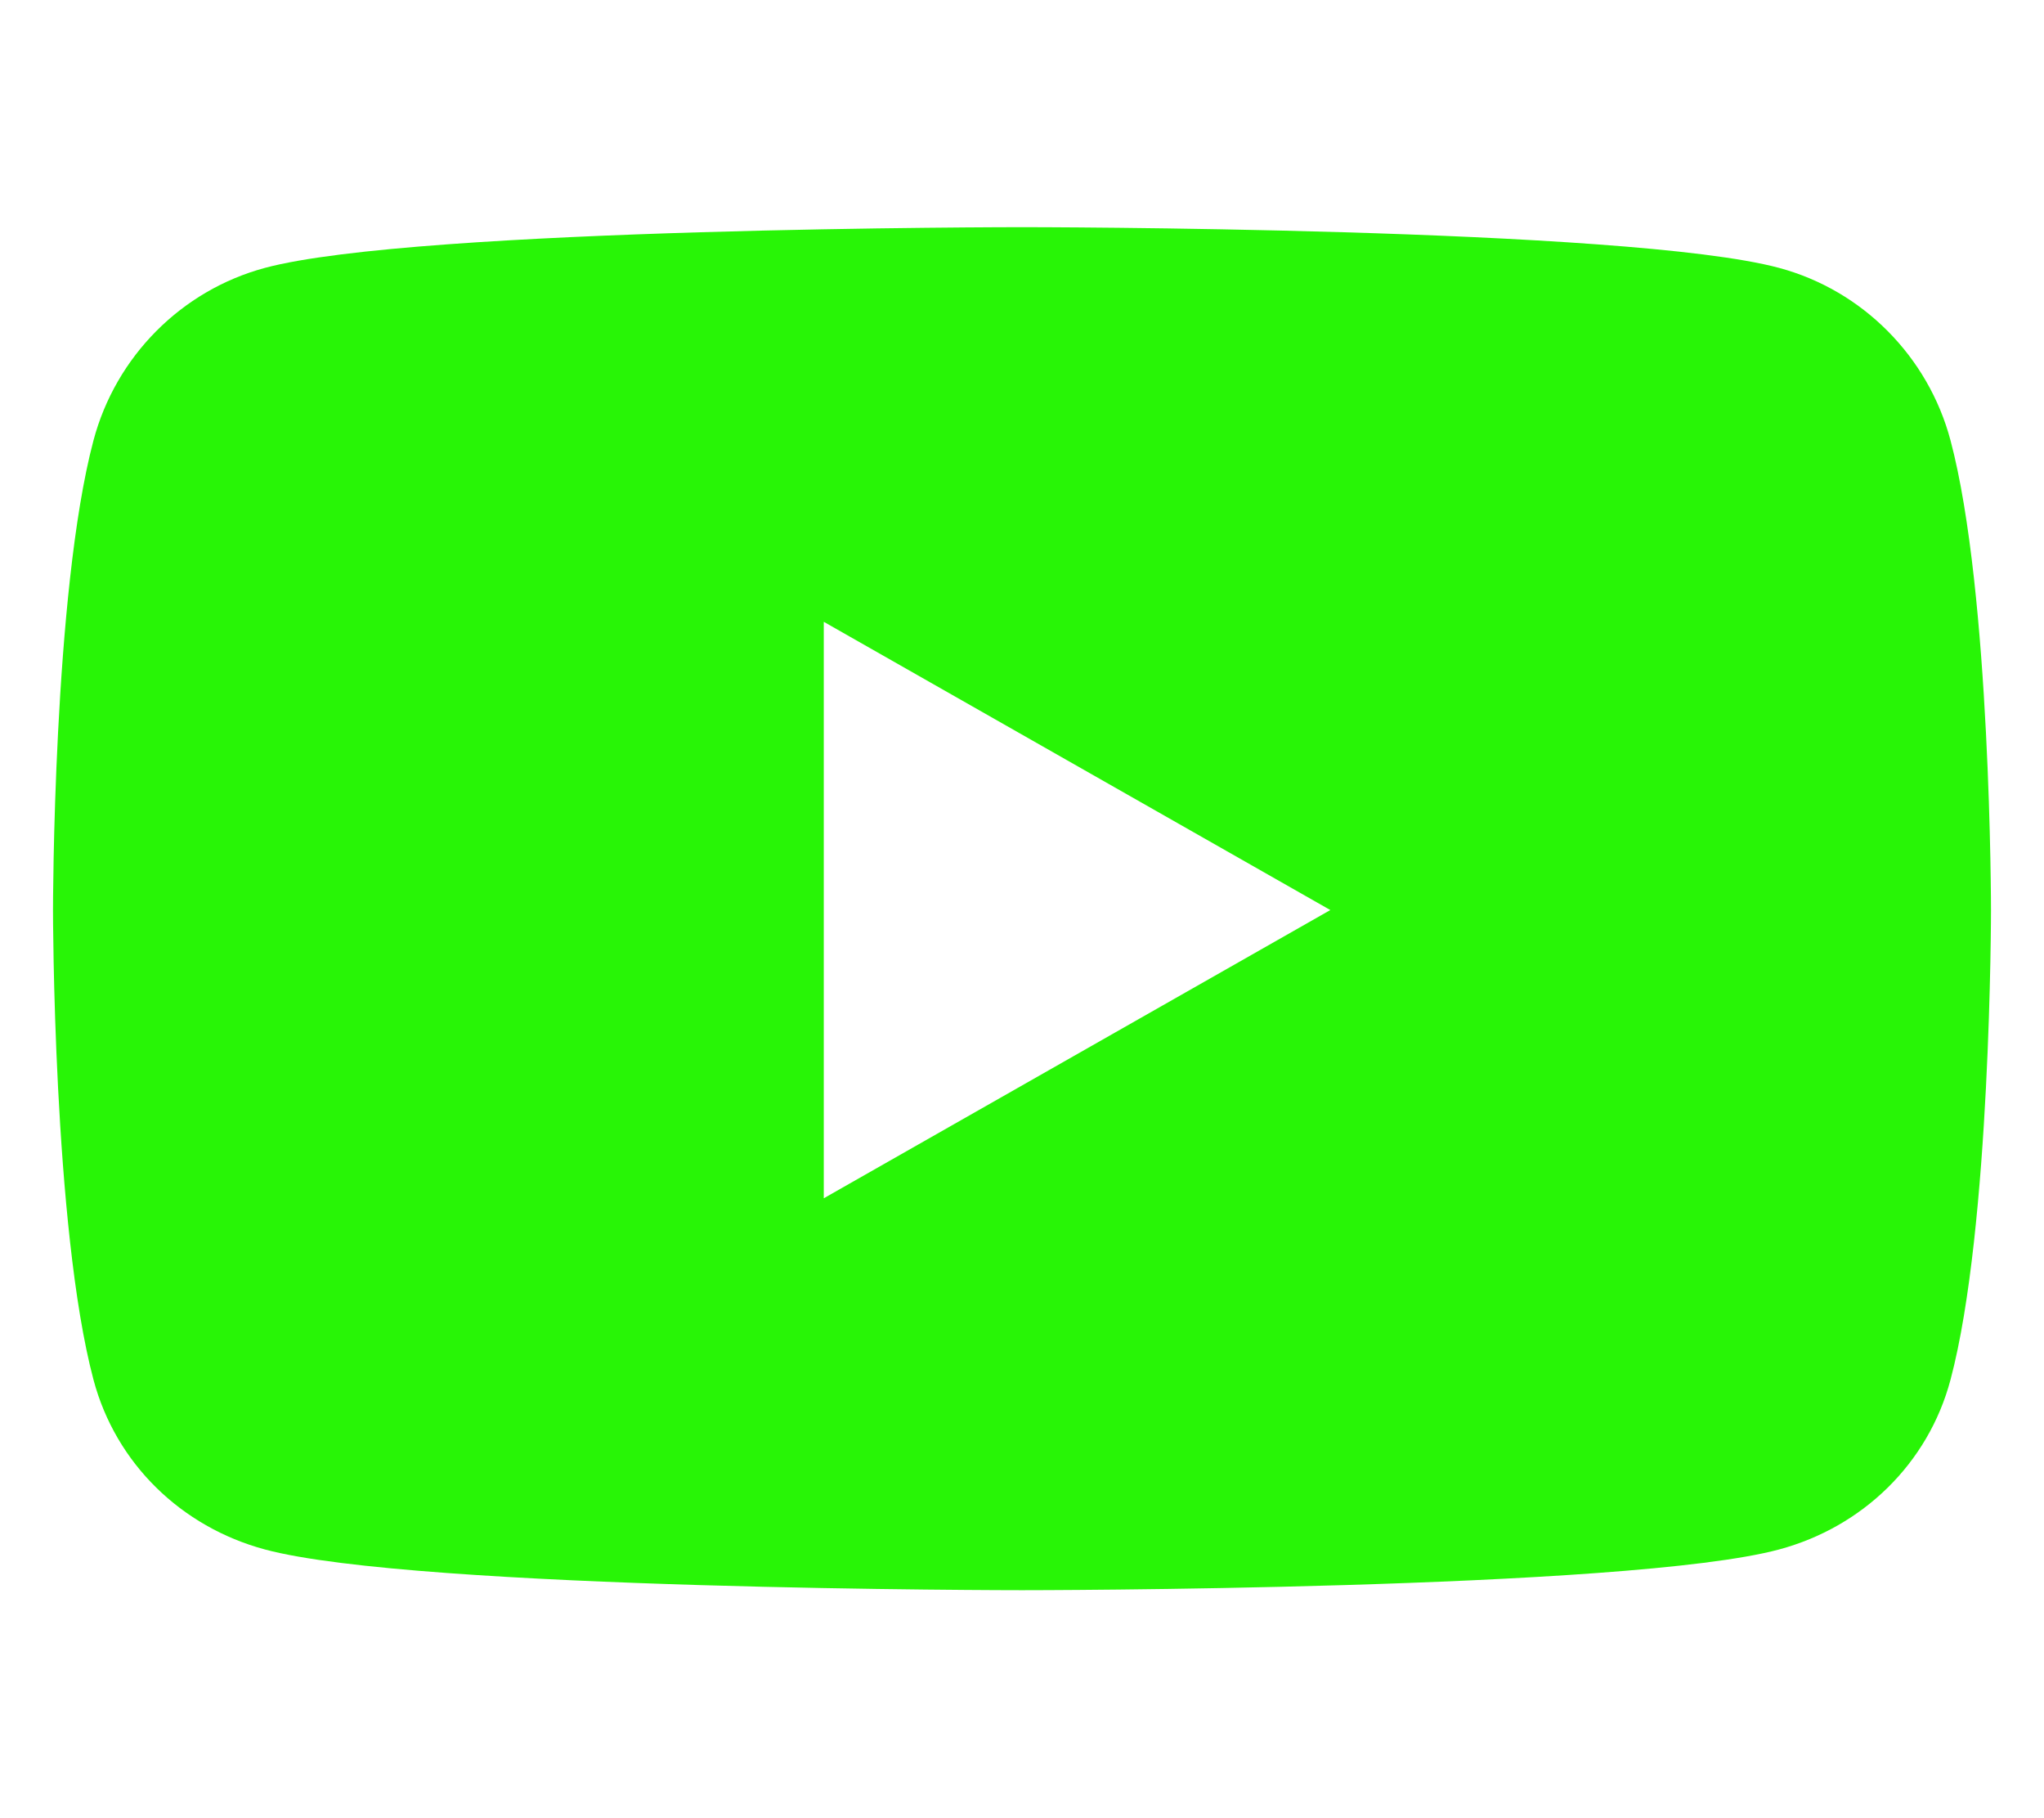
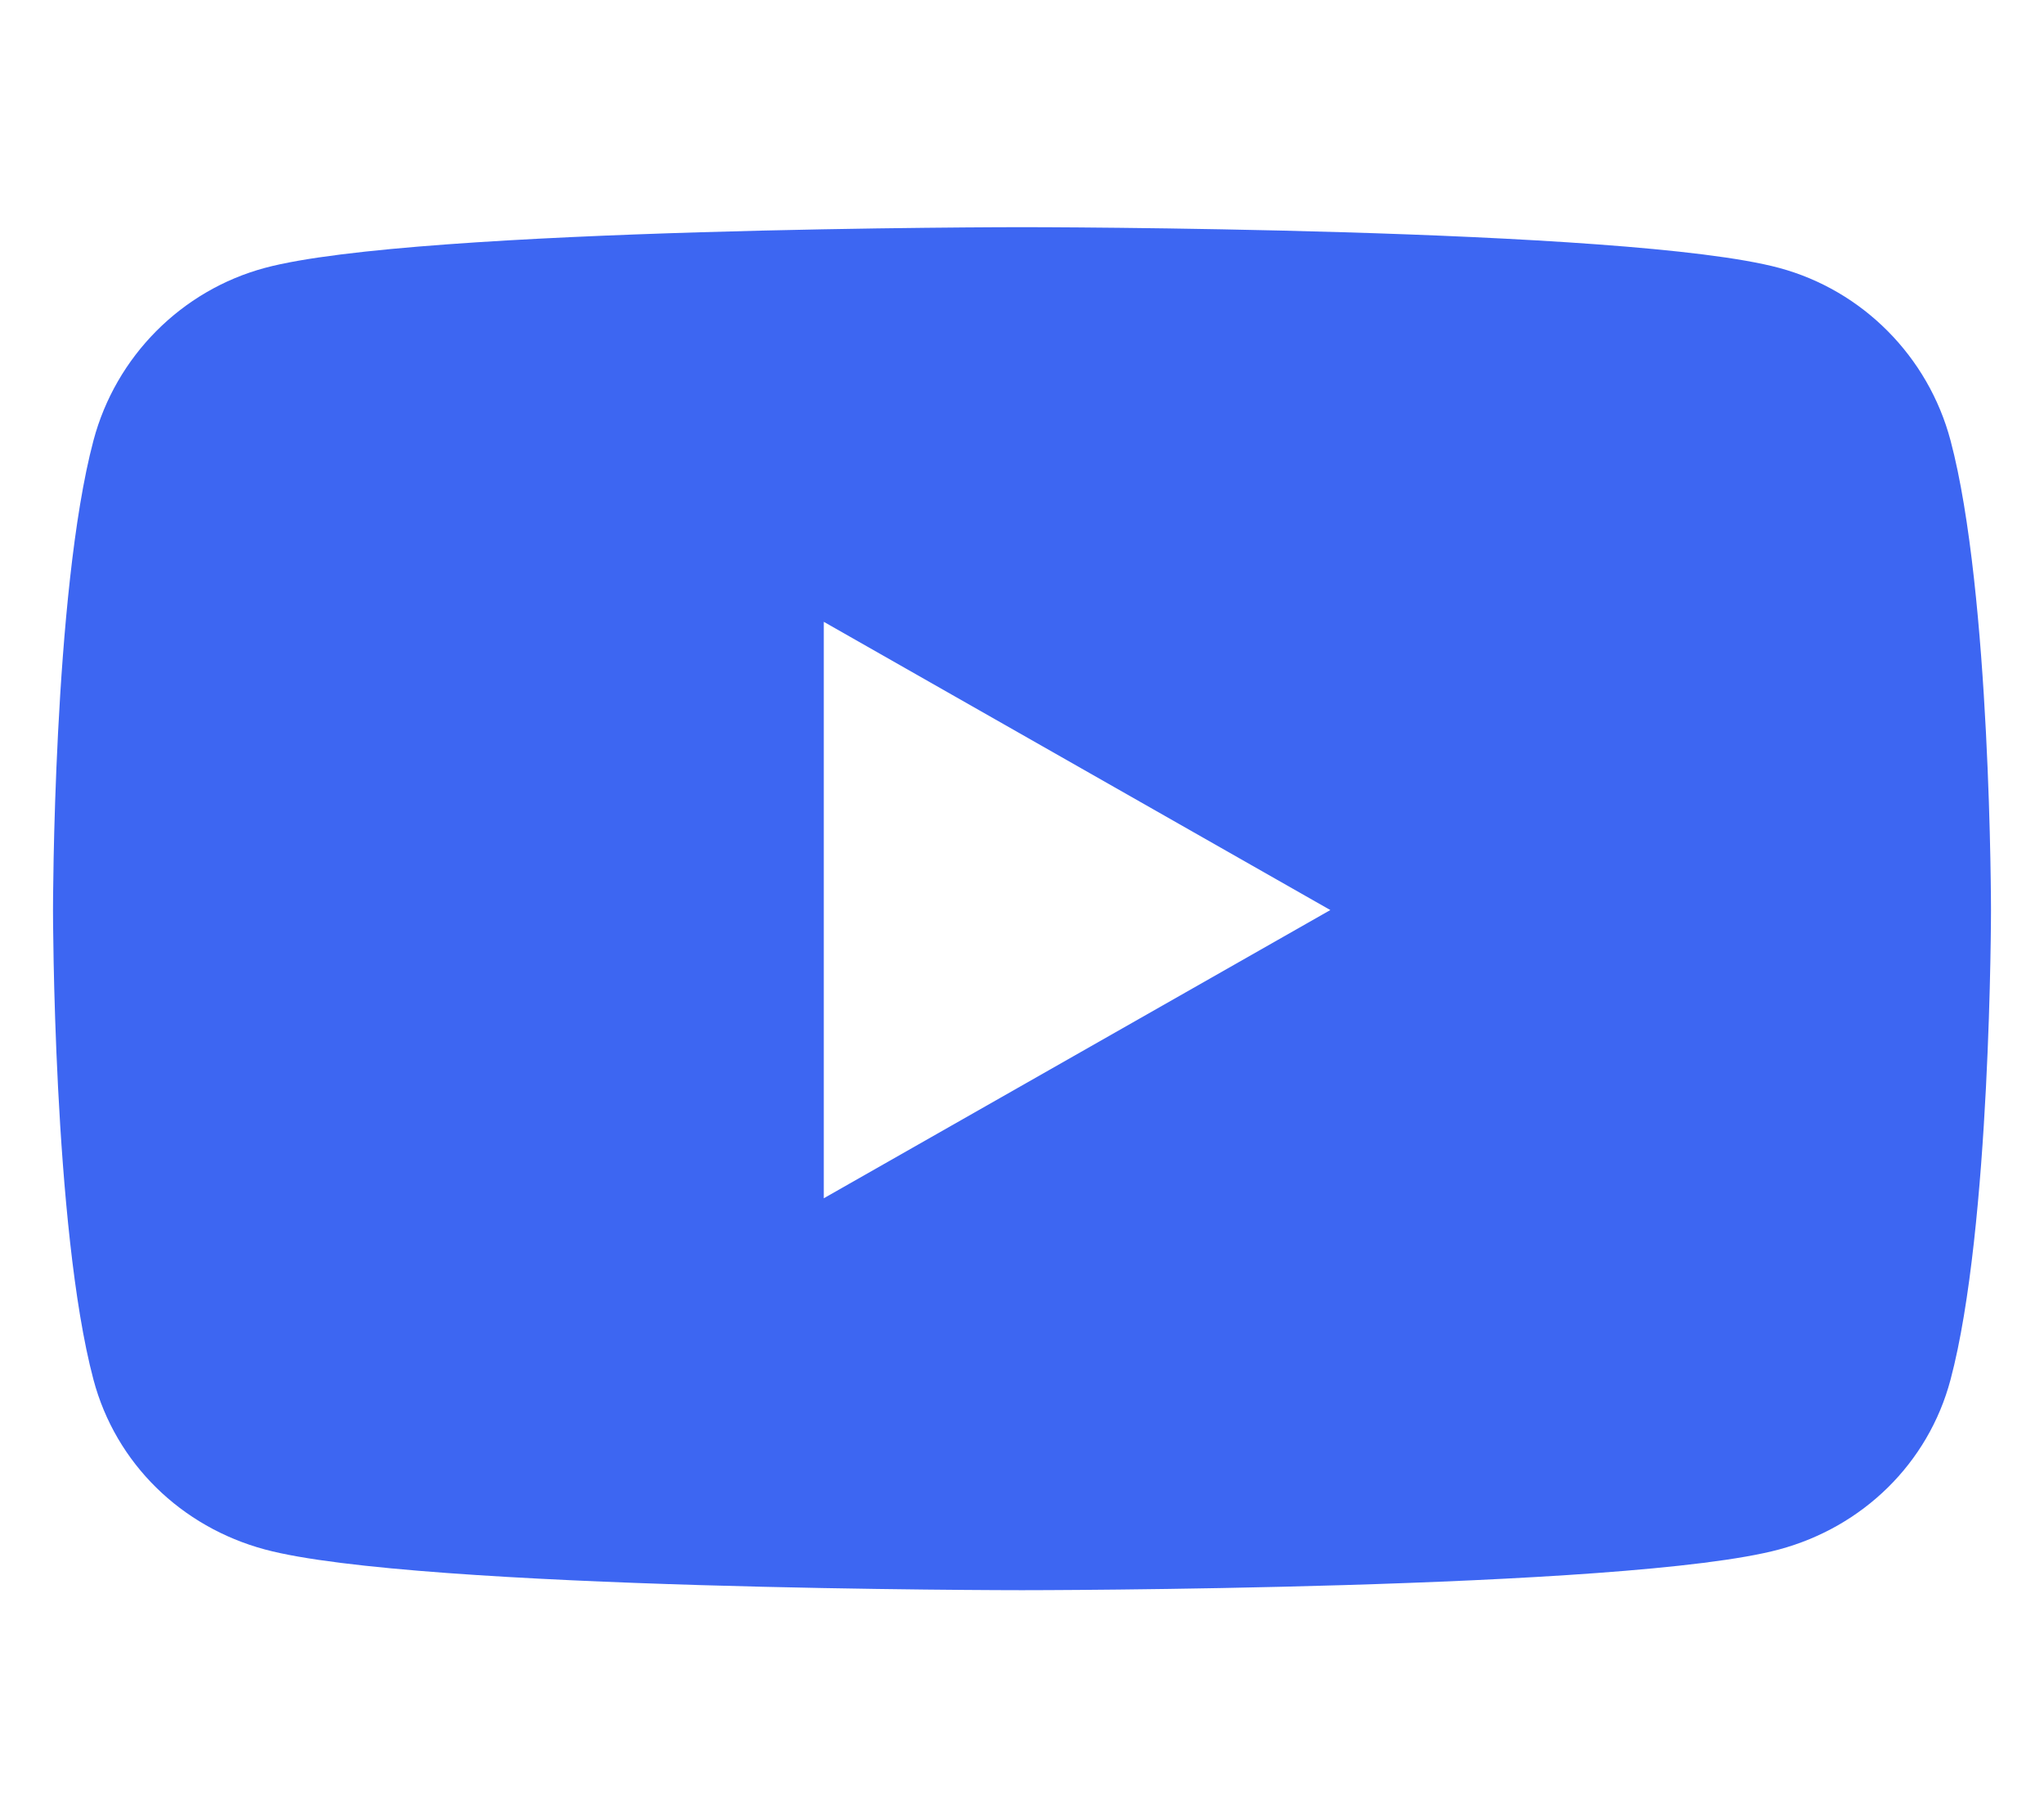
<svg xmlns="http://www.w3.org/2000/svg" width="45" height="40" viewBox="0 0 45 40" fill="none">
-   <path d="M42.942 9.694C42.451 7.846 41.005 6.391 39.17 5.897C35.842 5 22.5 5 22.5 5C22.5 5 9.158 5 5.83 5.897C3.995 6.391 2.549 7.846 2.058 9.694C1.167 13.043 1.167 20.03 1.167 20.03C1.167 20.03 1.167 27.018 2.058 30.367C2.549 32.214 3.995 33.609 5.83 34.103C9.158 35 22.5 35 22.5 35C22.5 35 35.842 35 39.17 34.103C41.005 33.609 42.451 32.214 42.942 30.367C43.833 27.018 43.833 20.03 43.833 20.03C43.833 20.03 43.833 13.043 42.942 9.694ZM18.136 26.374V13.686L29.288 20.03L18.136 26.374Z" fill="#28F506" />
+   <path d="M42.942 9.694C42.451 7.846 41.005 6.391 39.17 5.897C35.842 5 22.5 5 22.5 5C22.5 5 9.158 5 5.83 5.897C3.995 6.391 2.549 7.846 2.058 9.694C1.167 13.043 1.167 20.03 1.167 20.03C1.167 20.03 1.167 27.018 2.058 30.367C2.549 32.214 3.995 33.609 5.83 34.103C9.158 35 22.5 35 22.5 35C22.5 35 35.842 35 39.17 34.103C41.005 33.609 42.451 32.214 42.942 30.367C43.833 27.018 43.833 20.03 43.833 20.03C43.833 20.03 43.833 13.043 42.942 9.694V9.694ZM18.136 26.374V13.686L29.288 20.03L18.136 26.374V26.374Z" fill="#3D66F2" />
</svg>
